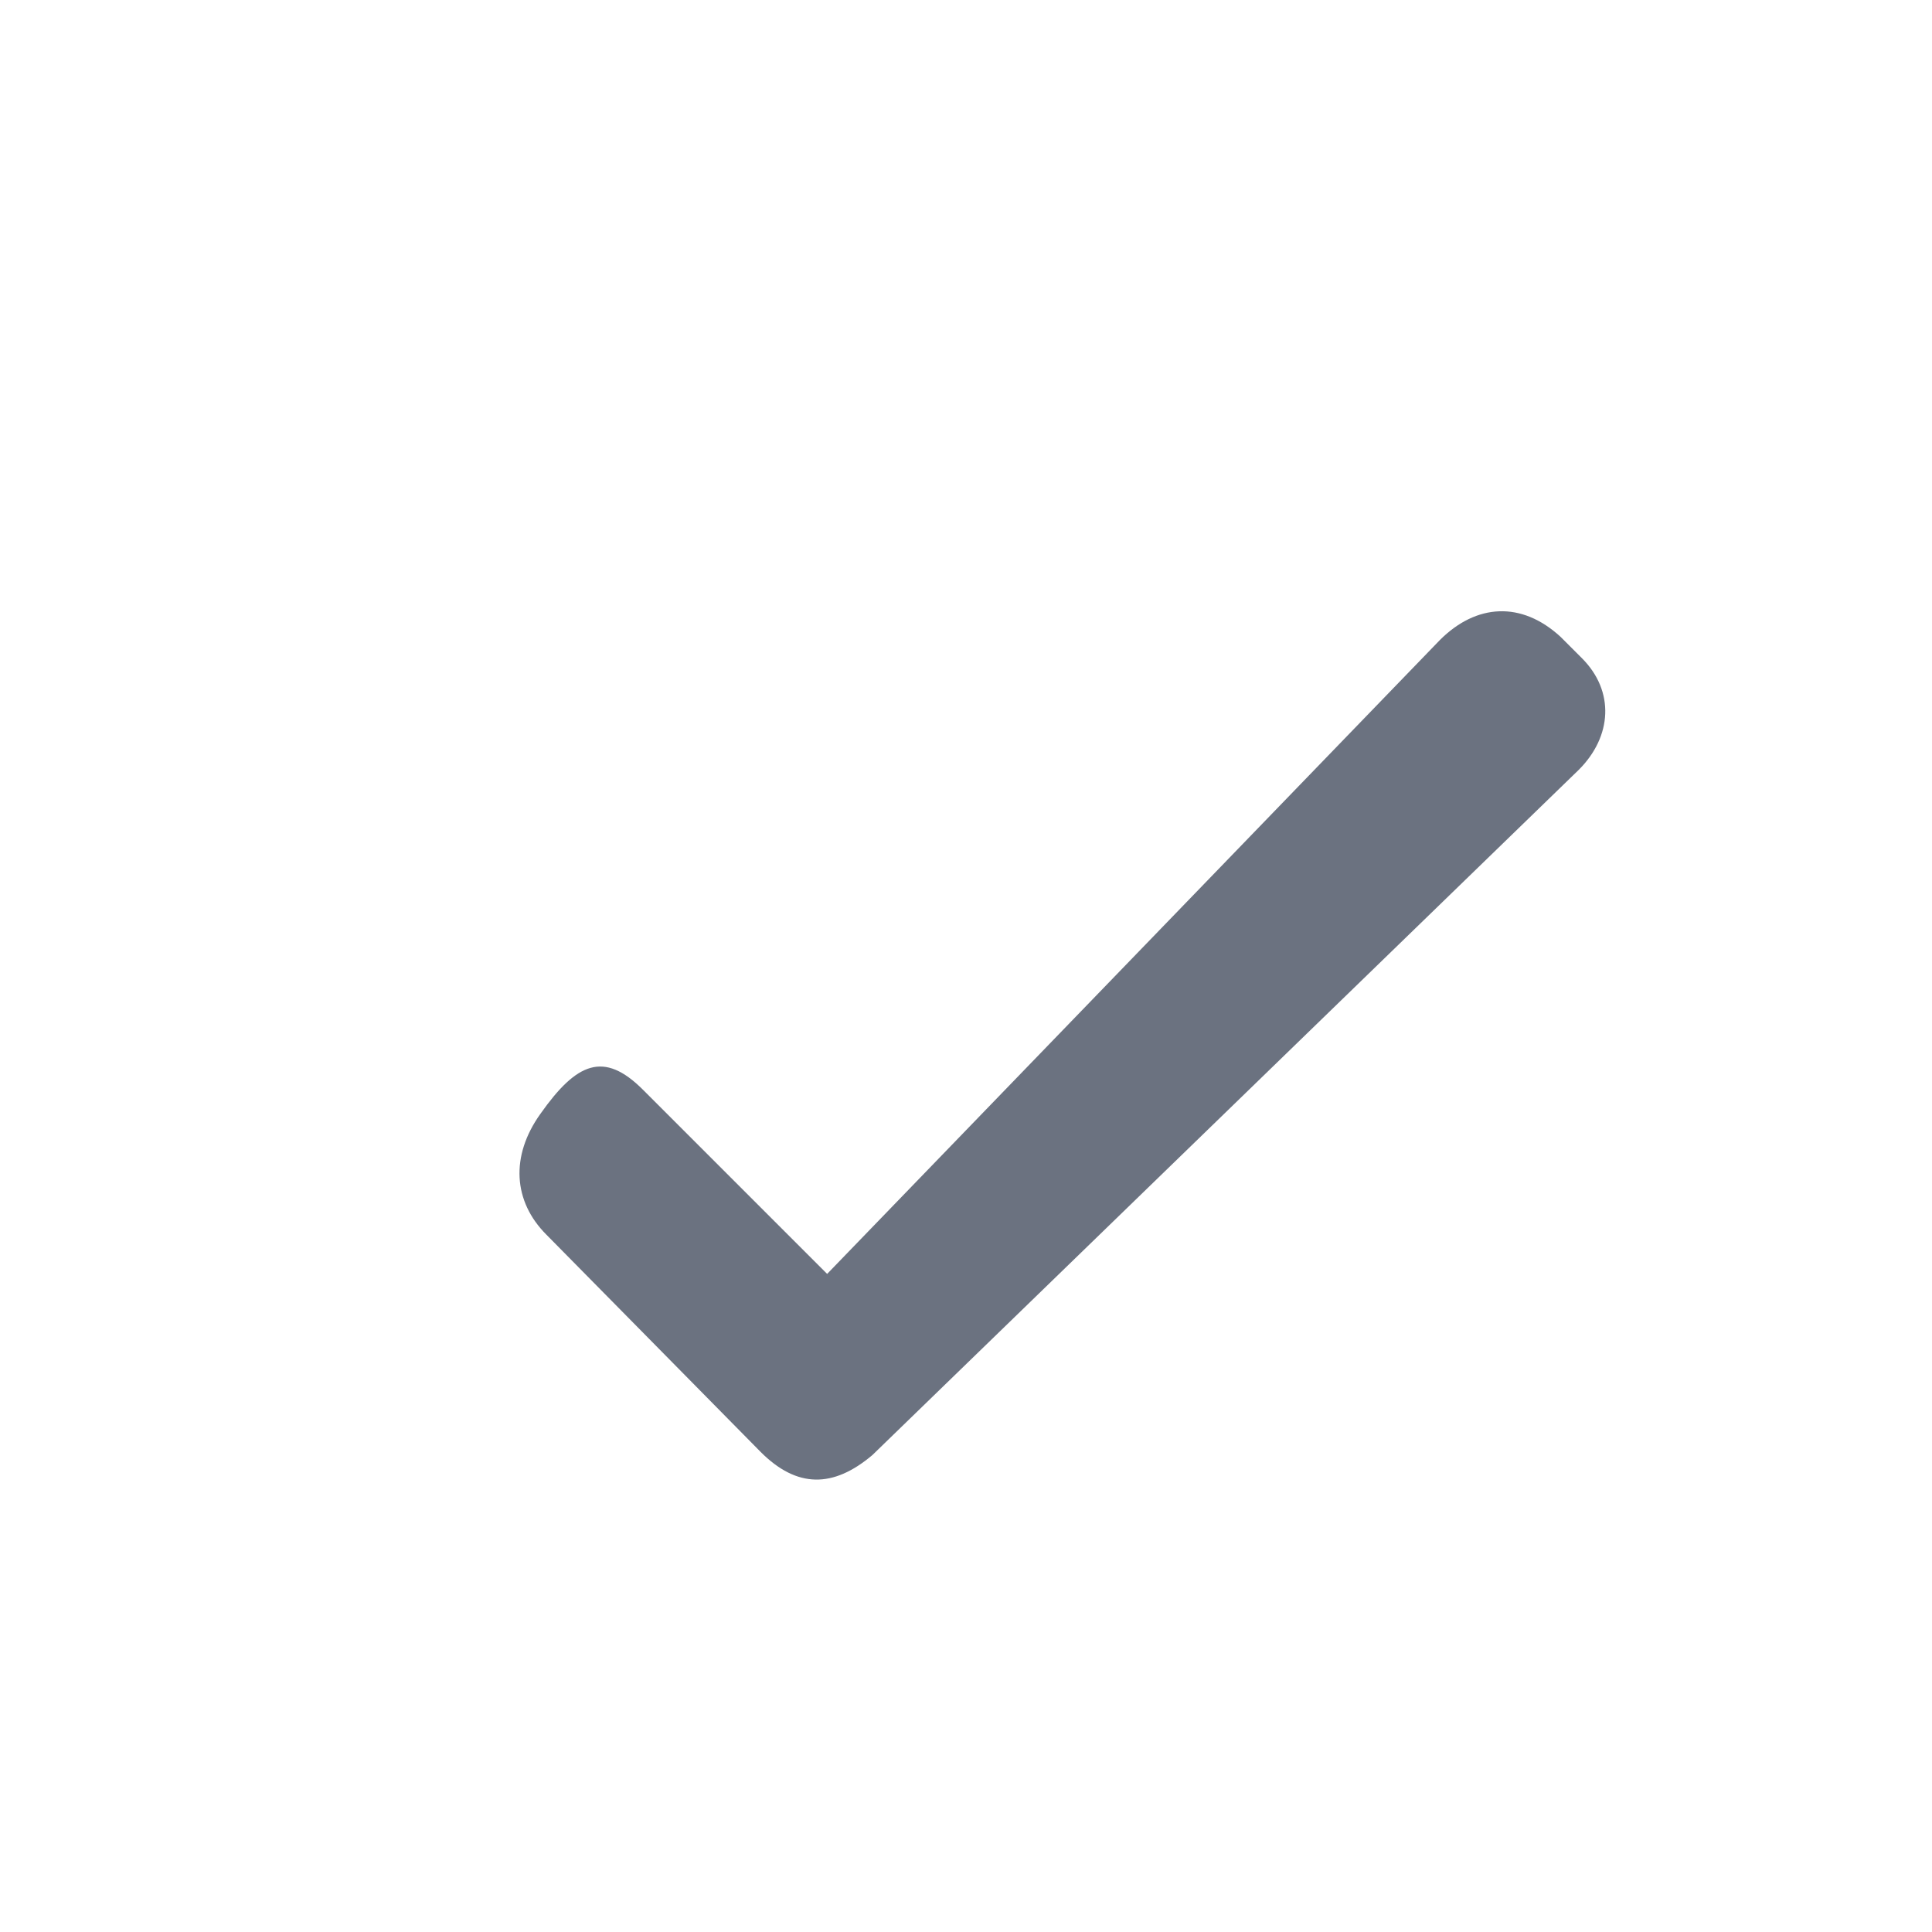
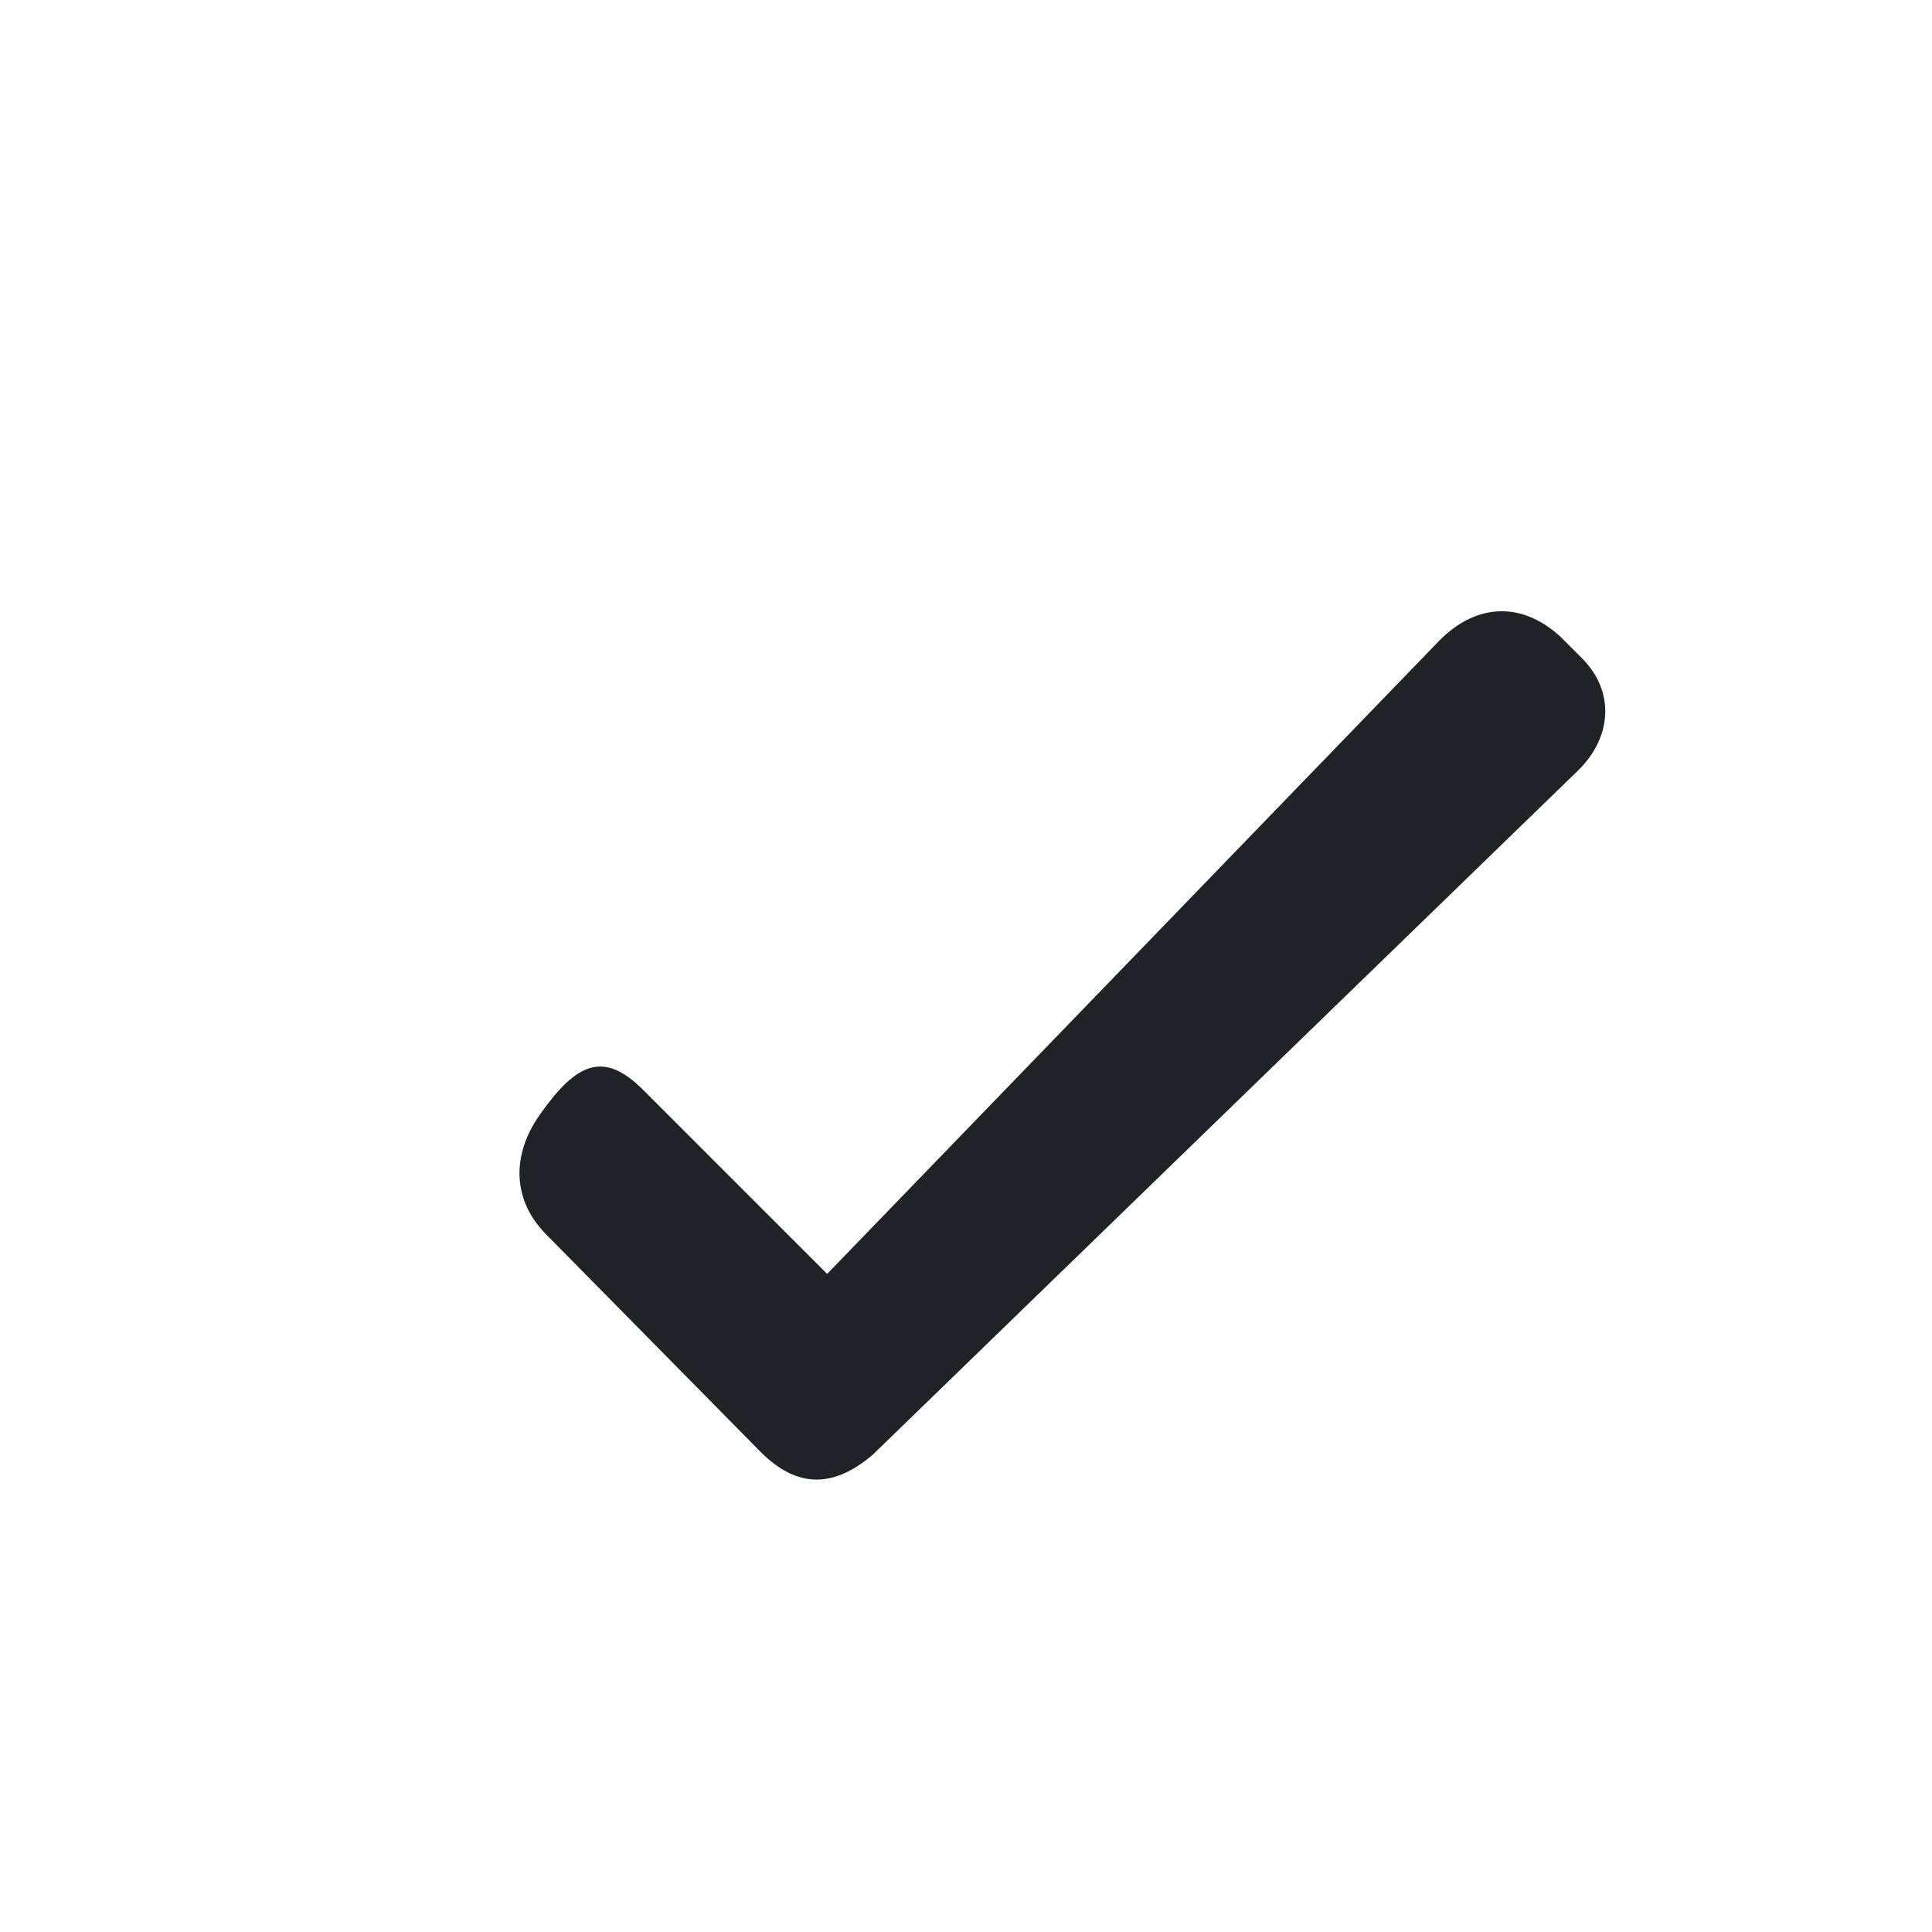
- <svg xmlns="http://www.w3.org/2000/svg" viewBox="0 0 64 64" color="#6b7280">
+ <svg xmlns="http://www.w3.org/2000/svg" viewBox="0 0 64 64" color="#1f2328">
+   <style>:root{color:#1f2328}@media(prefers-color-scheme:dark){:root{color:#f0f6fc}}</style>
  <path fill="currentColor" d="M17.9 36.9c1.2-1.7 2.1-2.1 3.4-.8l6.1 6.1 20.3-21c1.2-1.2 2.7-1.3 4-.1l.7.7c1.1 1.1 1 2.6-.1 3.7L28.9 48.2c-1.3 1.1-2.5 1.1-3.7-.1l-7.1-7.2c-1.1-1.1-1.2-2.6-.2-4Z" />
</svg>
